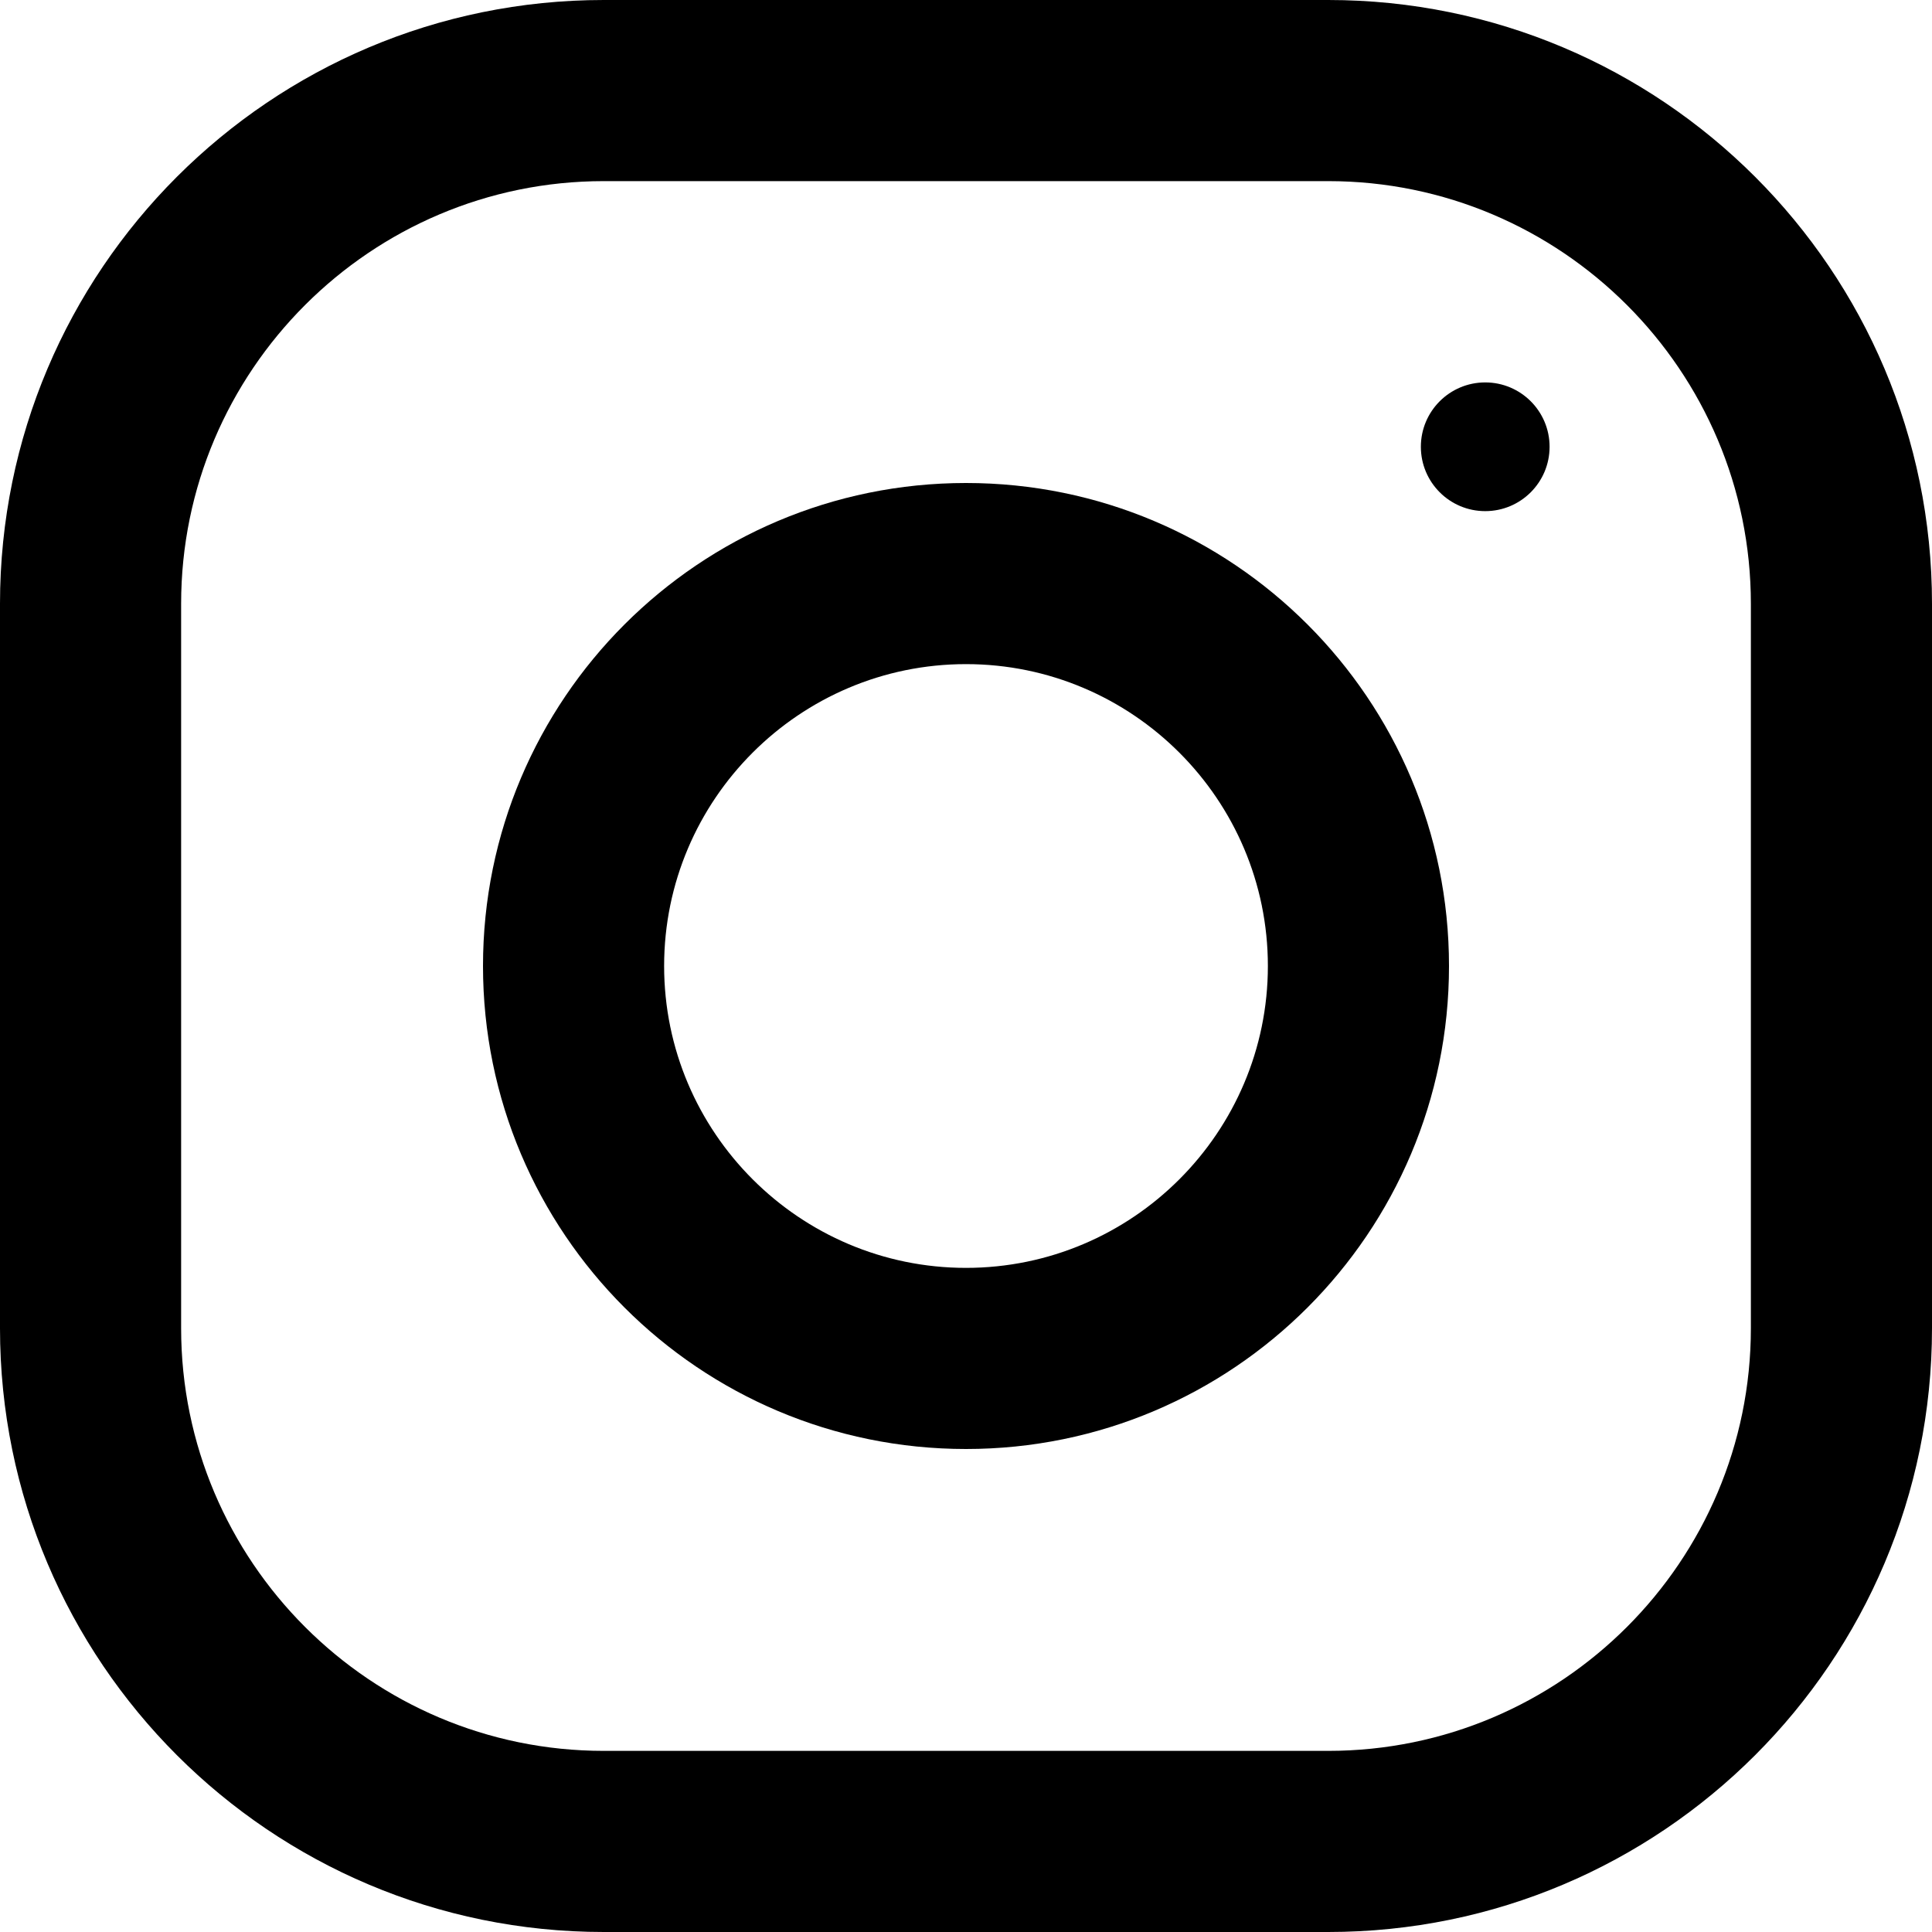
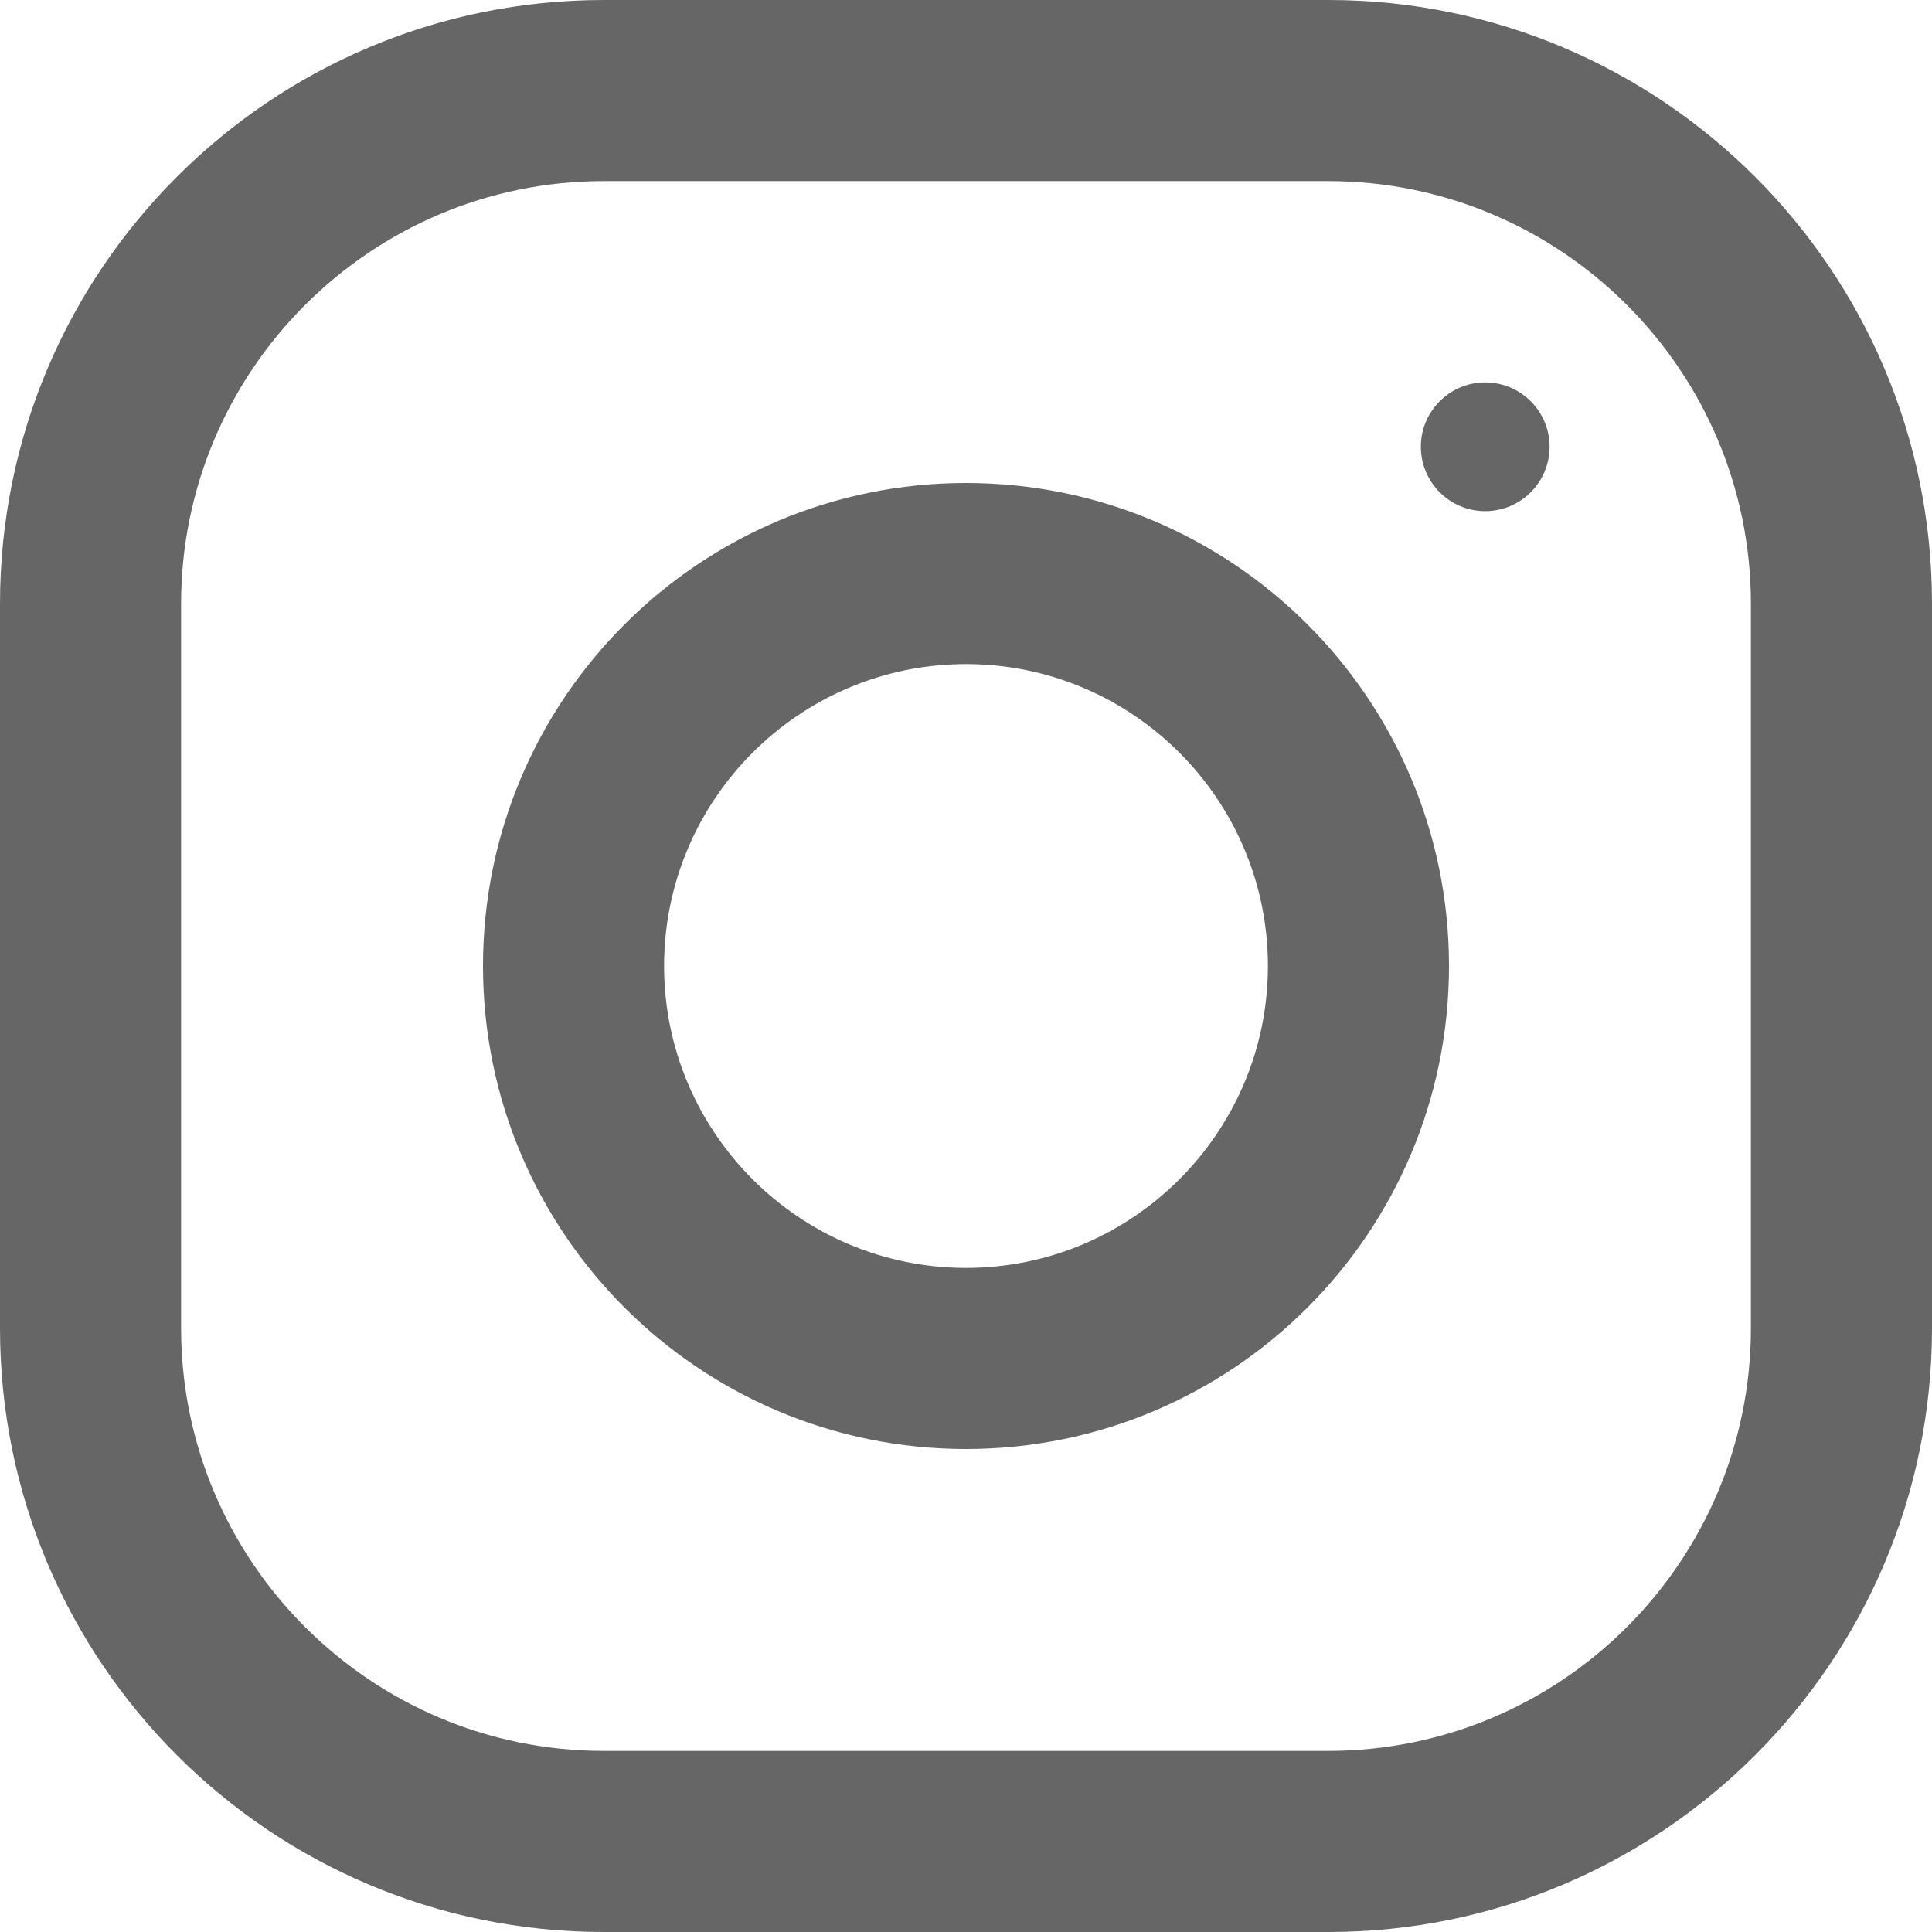
- <svg xmlns="http://www.w3.org/2000/svg" version="1.1" id="Capa_1" x="0px" y="0px" viewBox="0 0 512 512" style="enable-background:new 0 0 512 512;" xml:space="preserve">
-   <g>
-     <g>
-       <path d="M352,0H160C71.648,0,0,71.648,0,160v192c0,88.352,71.648,160,160,160h192c88.352,0,160-71.648,160-160V160    C512,71.648,440.352,0,352,0z M464,352c0,61.76-50.24,112-112,112H160c-61.76,0-112-50.24-112-112V160C48,98.24,98.24,48,160,48    h192c61.76,0,112,50.24,112,112V352z" />
-     </g>
-   </g>
-   <g>
-     <g>
-       <path d="M256,128c-70.688,0-128,57.312-128,128s57.312,128,128,128s128-57.312,128-128S326.688,128,256,128z M256,336    c-44.096,0-80-35.904-80-80c0-44.128,35.904-80,80-80s80,35.872,80,80C336,300.096,300.096,336,256,336z" />
-     </g>
-   </g>
-   <g>
-     <g>
-       <circle cx="393.6" cy="118.4" r="17.056" />
-     </g>
-   </g>
-   <g>
- </g>
-   <g>
- </g>
-   <g>
- </g>
-   <g>
- </g>
-   <g>
- </g>
-   <g>
- </g>
-   <g>
- </g>
-   <g>
- </g>
-   <g>
- </g>
-   <g>
- </g>
-   <g>
- </g>
-   <g>
- </g>
-   <g>
- </g>
-   <g>
- </g>
-   <g>
- </g>
+ <svg xmlns="http://www.w3.org/2000/svg" width="30" height="30" viewBox="0 0 30 30" fill="none">
+   <path d="M20.625 0H9.375C4.198 0 0 4.198 0 9.375V20.625C0 25.802 4.198 30 9.375 30H20.625C25.802 30 30 25.802 30 20.625V9.375C30 4.198 25.802 0 20.625 0ZM27.188 20.625C27.188 24.244 24.244 27.188 20.625 27.188H9.375C5.756 27.188 2.812 24.244 2.812 20.625V9.375C2.812 5.756 5.756 2.812 9.375 2.812H20.625C24.244 2.812 27.188 5.756 27.188 9.375V20.625Z" fill="black" fill-opacity="0.6" />
+   <path d="M15 7.5C10.858 7.5 7.5 10.858 7.5 15C7.5 19.142 10.858 22.5 15 22.5C19.142 22.5 22.5 19.142 22.5 15C22.5 10.858 19.142 7.5 15 7.5ZM15 19.688C12.416 19.688 10.312 17.584 10.312 15C10.312 12.414 12.416 10.312 15 10.312C17.584 10.312 19.688 12.414 19.688 15C19.688 17.584 17.584 19.688 15 19.688Z" fill="black" fill-opacity="0.6" />
+   <path d="M23.062 7.937C23.614 7.937 24.062 7.489 24.062 6.937C24.062 6.386 23.614 5.938 23.062 5.938C22.511 5.938 22.063 6.386 22.063 6.937C22.063 7.489 22.511 7.937 23.062 7.937Z" fill="black" fill-opacity="0.6" />
</svg>
